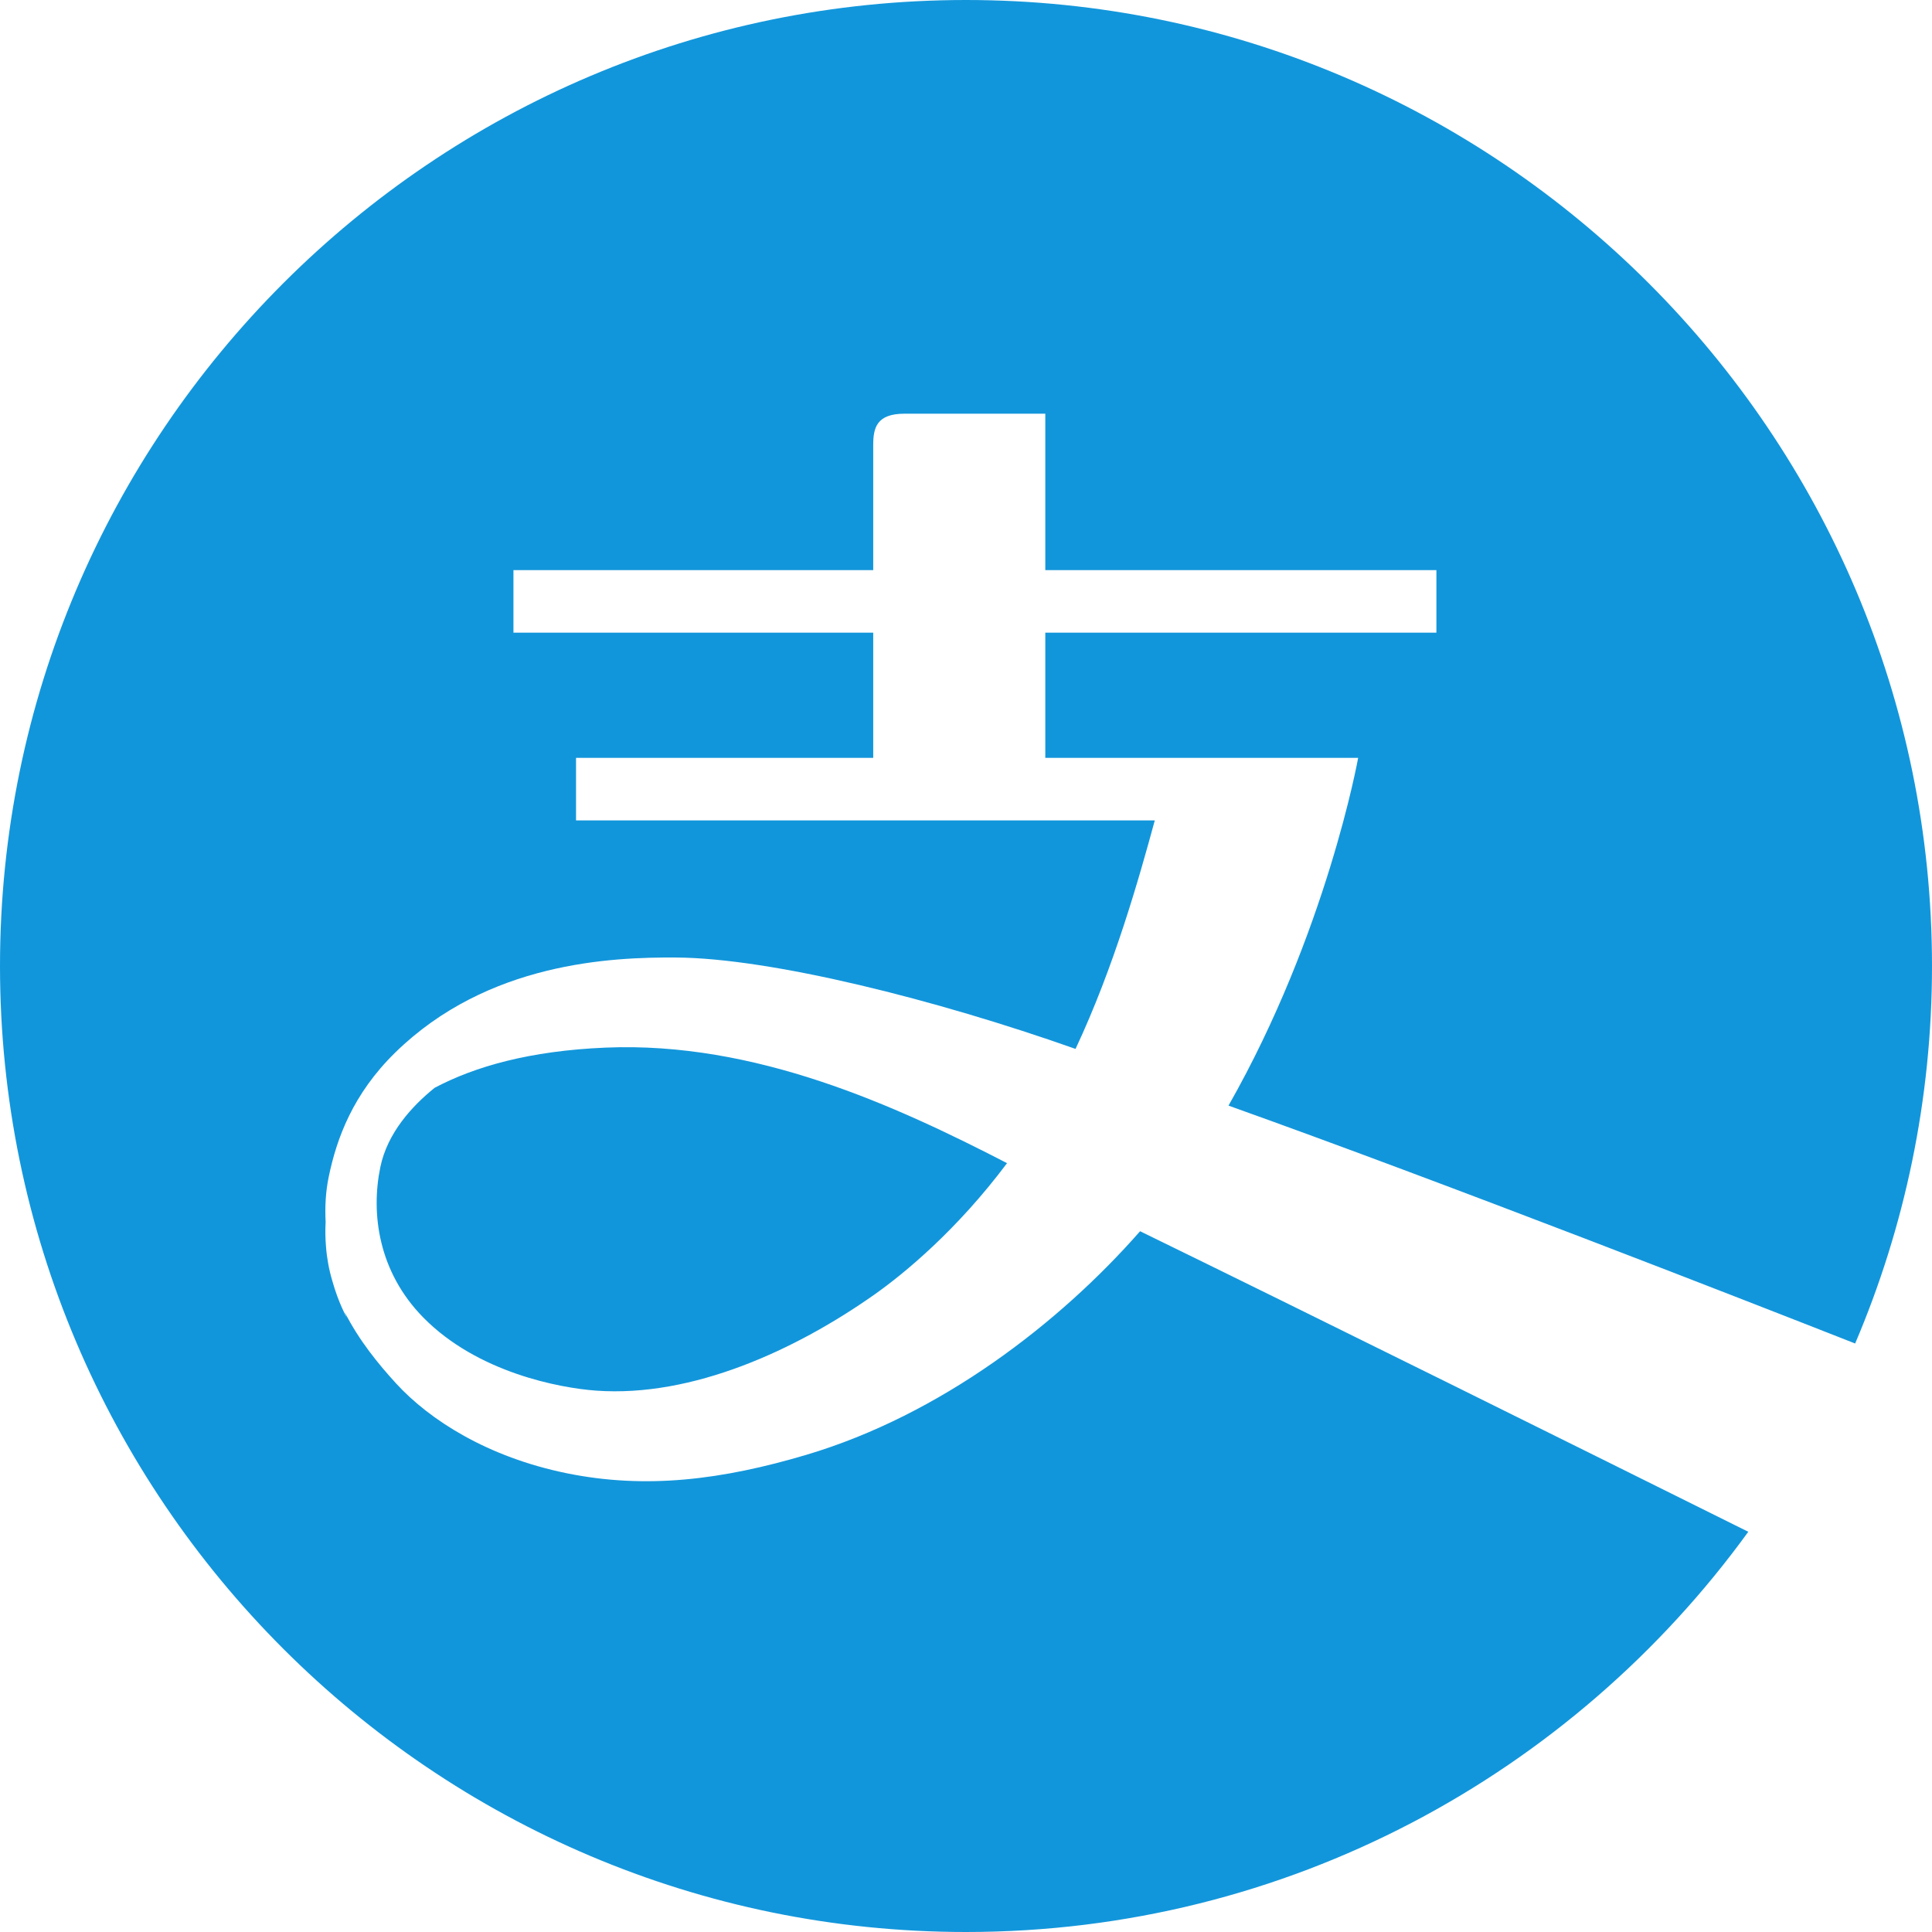
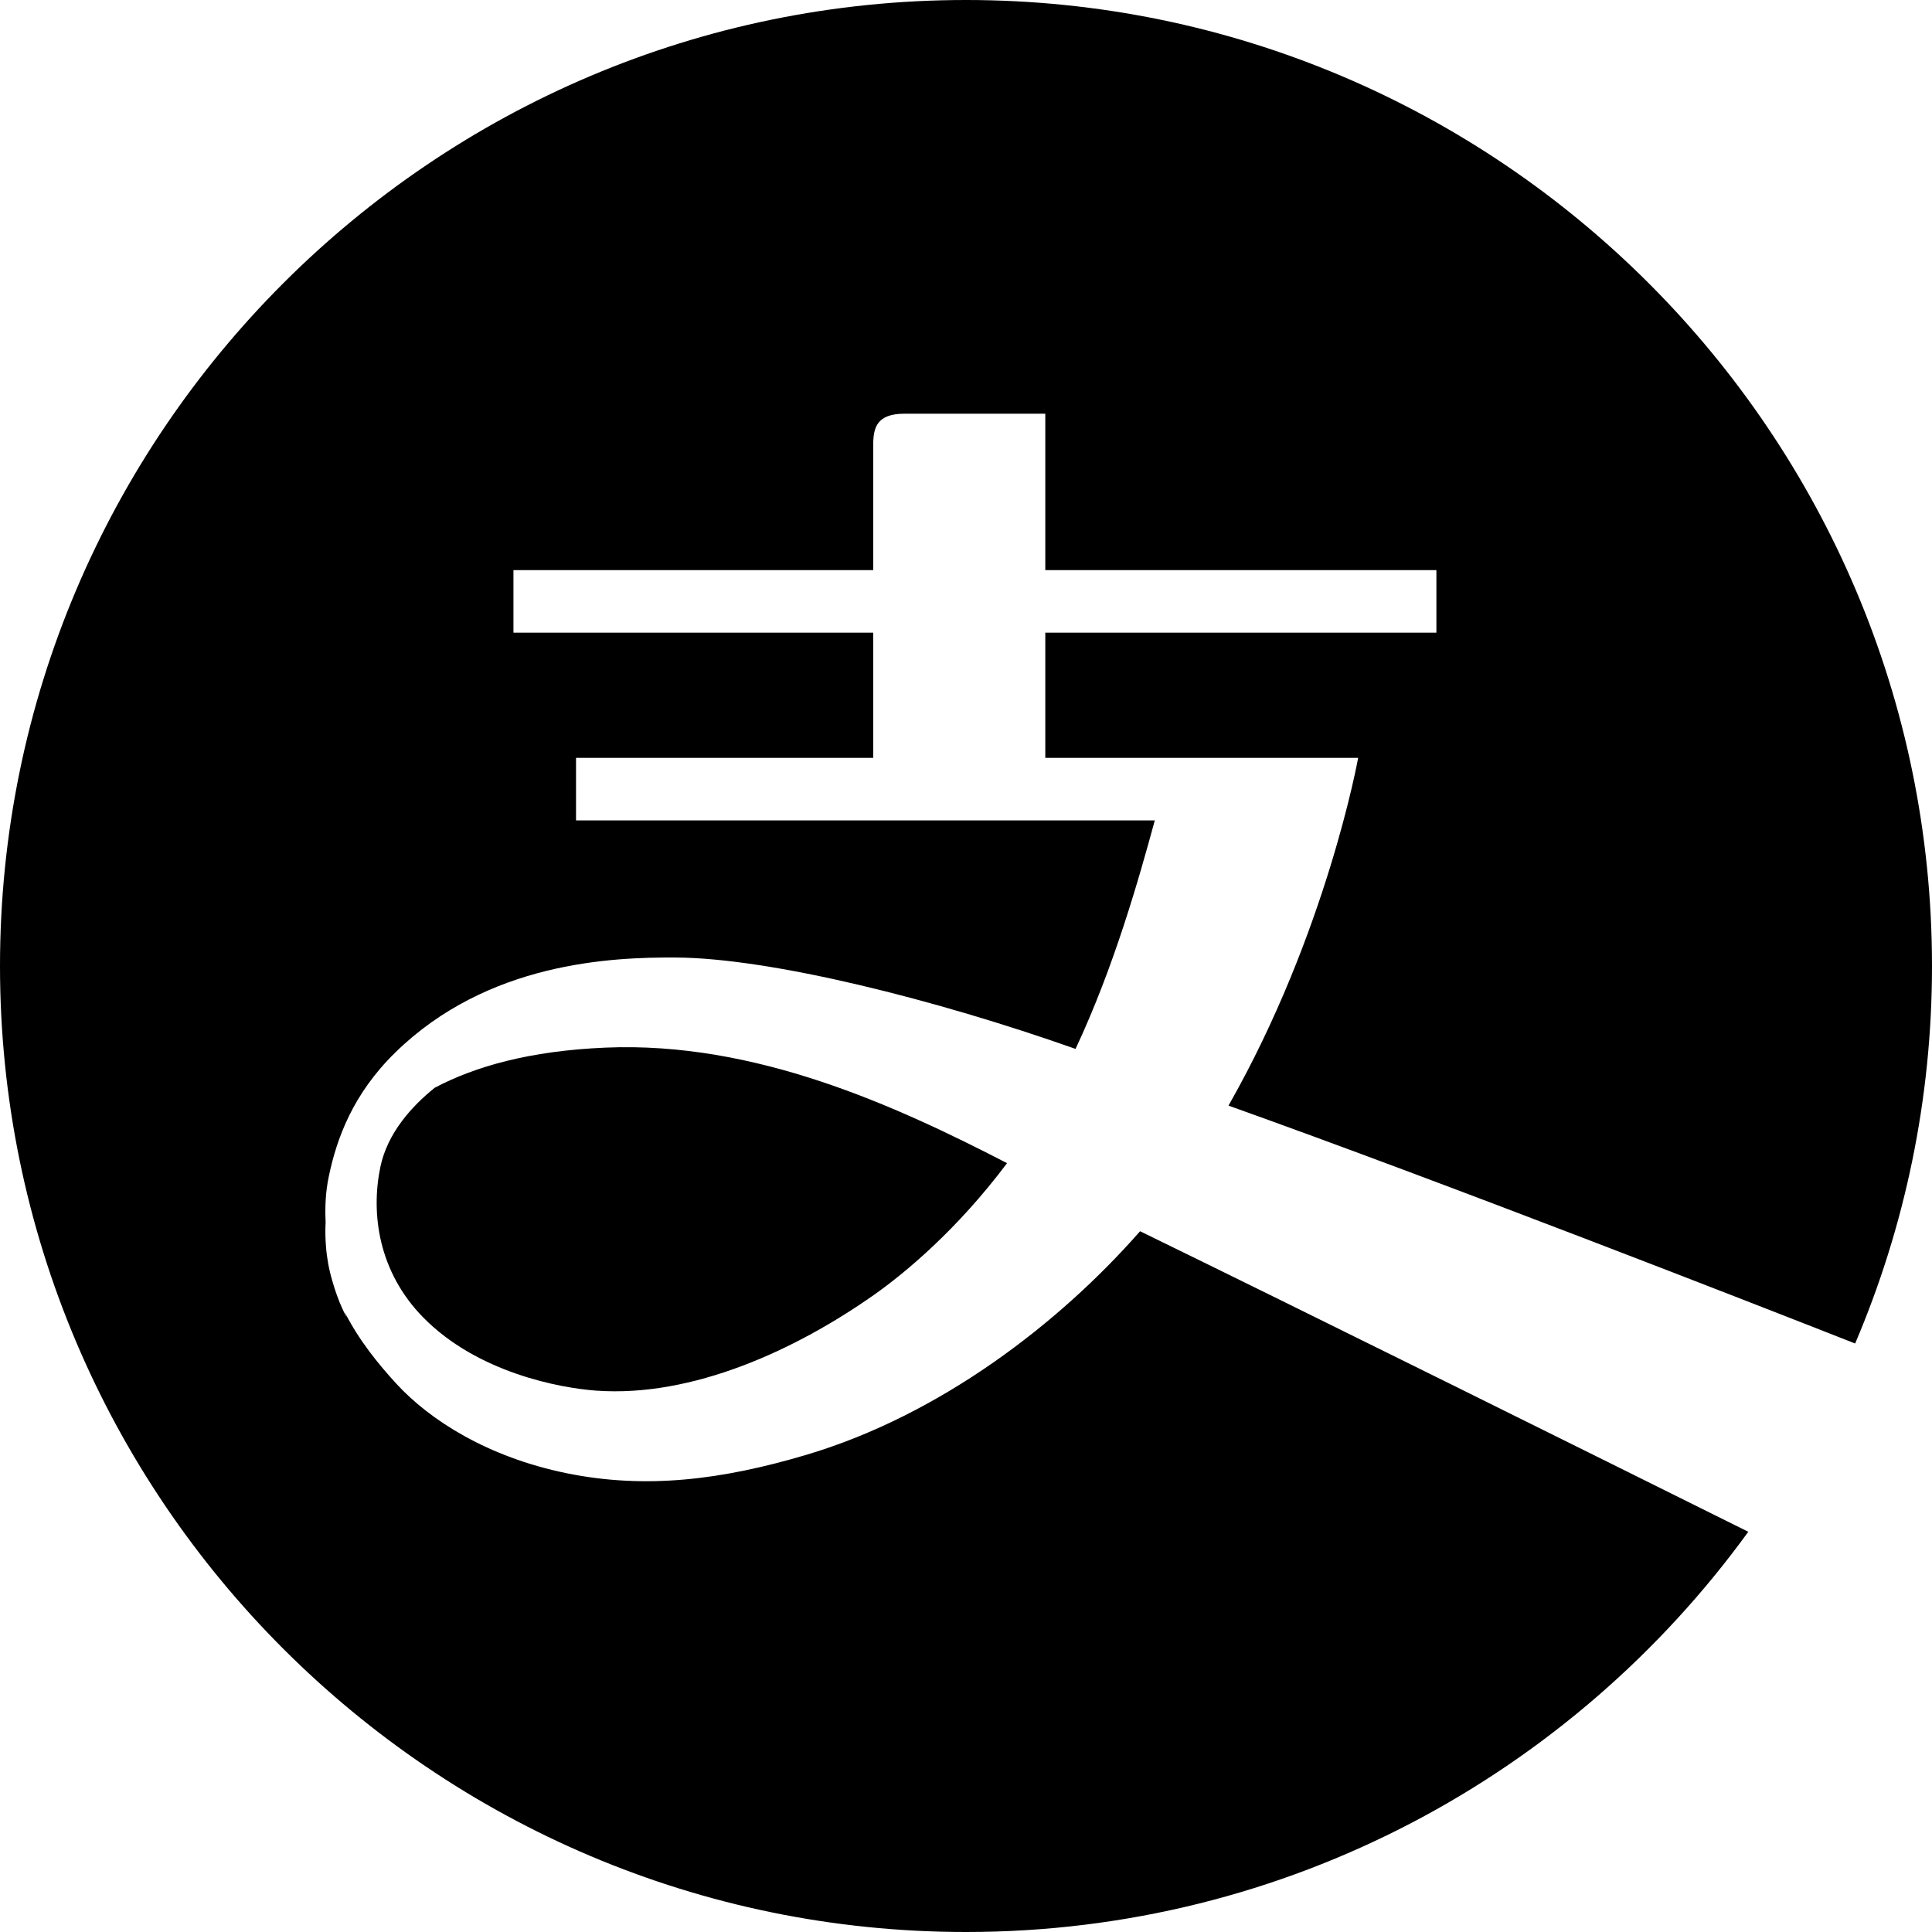
<svg xmlns="http://www.w3.org/2000/svg" width="32" height="32" class="icon" viewBox="0 0 1024 1024">
-   <path fill="#1296DB" d="M230.404 576.536c-12.087 9.728-25.043 23.93-28.805 41.984-5.12 24.666-1.069 55.541 22.728 79.761 28.828 29.362 72.637 37.398 91.56 38.779 51.4 3.717 106.184-21.772 147.477-50.844 16.184-11.42 43.899-34.349 70.39-69.721-59.37-30.653-133.477-64.557-212.703-61.24-40.47 1.692-69.454 10.084-90.647 21.281m752.859 135.545C1009.463 650.574 1024 582.968 1024 512 1024 229.688 794.335 0 512 0S0 229.688 0 512c0 282.335 229.665 512 512 512 170.385 0 321.491-83.723 414.631-212.124-87.997-43.742-233.027-115.734-322.36-159.299-42.63 48.596-105.65 97.303-176.84 118.495-44.722 13.29-85.037 18.365-127.199 9.75-41.739-8.548-72.481-28.093-90.401-47.683-9.127-9.995-19.612-22.706-27.203-37.82a71 71 0 0 0 1.202 3.049s-4.363-7.524-7.702-19.5a86 86 0 0 1-3.34-18.143 93.5 93.5 0 0 1-.2-13.045c-.378-7.702-.066-15.783 1.67-24.064 4.185-20.235 12.822-43.81 35.172-65.692 49.063-48.039 114.777-50.621 148.814-50.42 50.421.289 138.04 22.35 211.812 48.439 20.436-43.52 33.547-90.068 42.007-121.1H305.308v-33.168h157.518v-66.337H272.139v-33.169h190.687v-66.315c0-9.105 1.803-16.584 16.584-16.584h74.619v82.899h207.293v33.169H554.029v66.337h165.82s-16.65 92.828-68.719 184.32c115.557 41.272 278.128 104.849 332.133 126.086" />
+   <path d="M230.404 576.536c-12.087 9.728-25.043 23.93-28.805 41.984-5.12 24.666-1.069 55.541 22.728 79.761 28.828 29.362 72.637 37.398 91.56 38.779 51.4 3.717 106.184-21.772 147.477-50.844 16.184-11.42 43.899-34.349 70.39-69.721-59.37-30.653-133.477-64.557-212.703-61.24-40.47 1.692-69.454 10.084-90.647 21.281m752.859 135.545C1009.463 650.574 1024 582.968 1024 512 1024 229.688 794.335 0 512 0S0 229.688 0 512c0 282.335 229.665 512 512 512 170.385 0 321.491-83.723 414.631-212.124-87.997-43.742-233.027-115.734-322.36-159.299-42.63 48.596-105.65 97.303-176.84 118.495-44.722 13.29-85.037 18.365-127.199 9.75-41.739-8.548-72.481-28.093-90.401-47.683-9.127-9.995-19.612-22.706-27.203-37.82a71 71 0 0 0 1.202 3.049s-4.363-7.524-7.702-19.5a86 86 0 0 1-3.34-18.143 93.5 93.5 0 0 1-.2-13.045c-.378-7.702-.066-15.783 1.67-24.064 4.185-20.235 12.822-43.81 35.172-65.692 49.063-48.039 114.777-50.621 148.814-50.42 50.421.289 138.04 22.35 211.812 48.439 20.436-43.52 33.547-90.068 42.007-121.1H305.308v-33.168h157.518v-66.337H272.139v-33.169h190.687v-66.315c0-9.105 1.803-16.584 16.584-16.584h74.619v82.899h207.293v33.169H554.029v66.337h165.82s-16.65 92.828-68.719 184.32c115.557 41.272 278.128 104.849 332.133 126.086" />
</svg>
